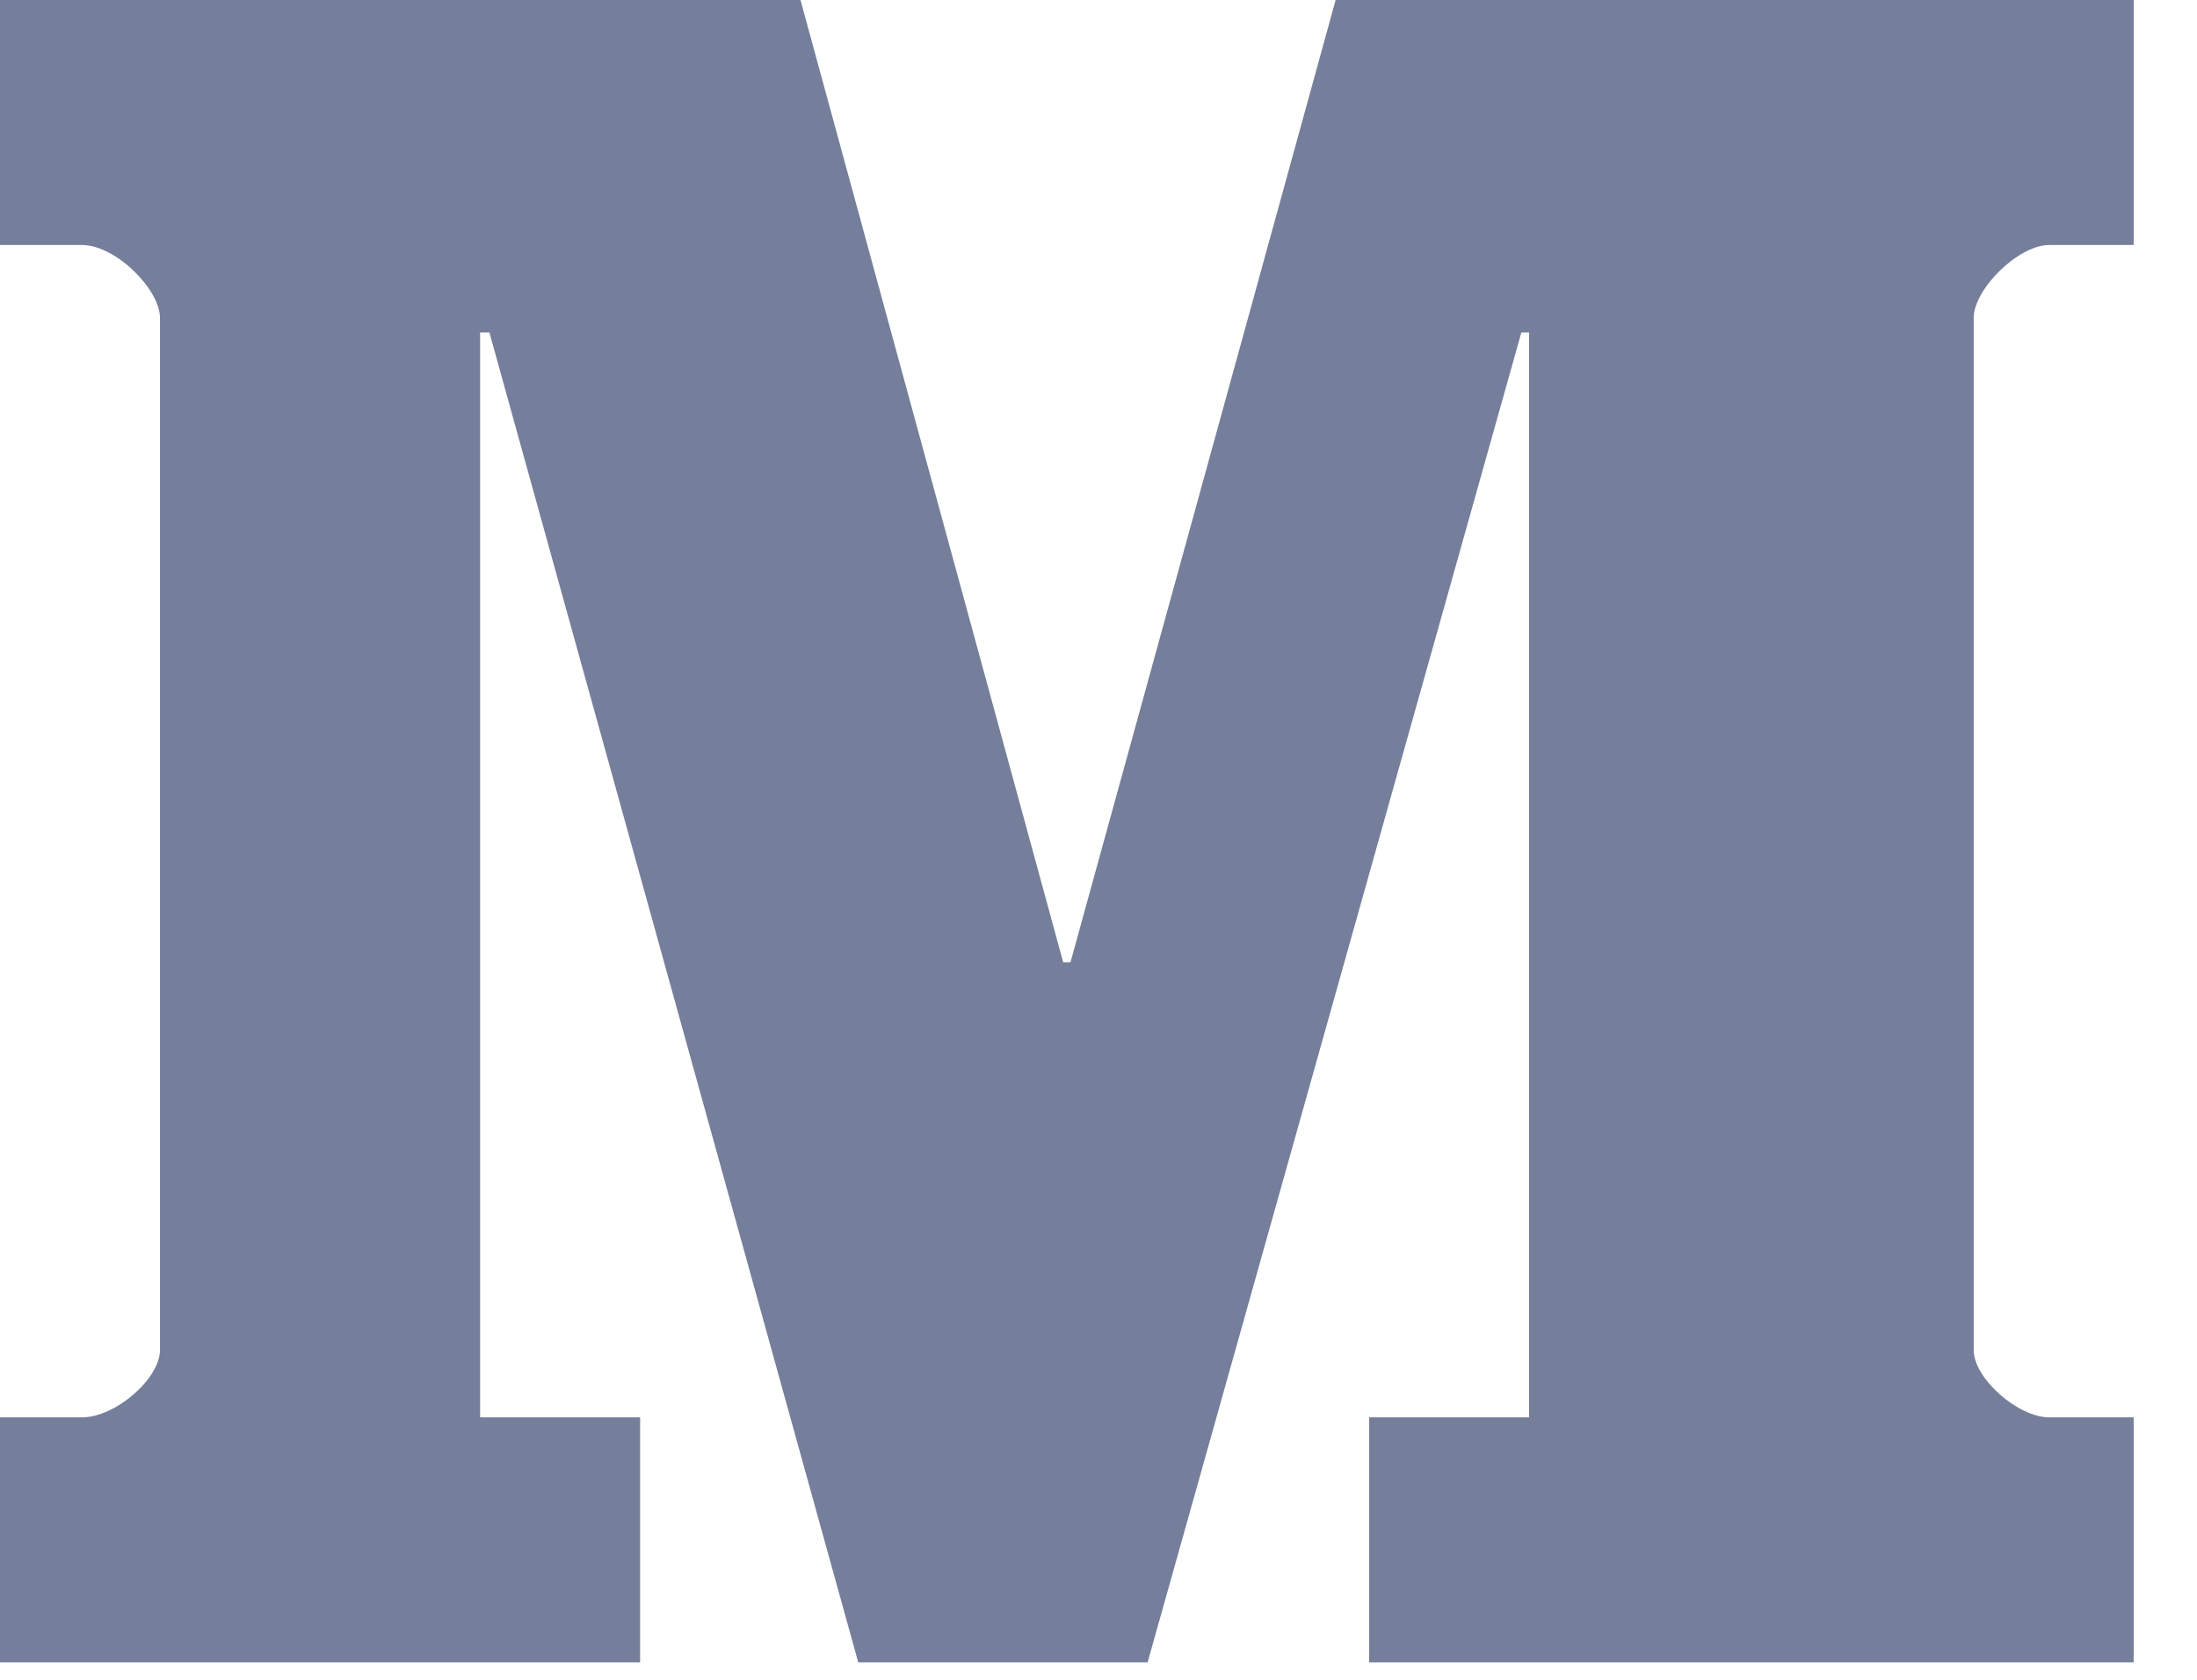
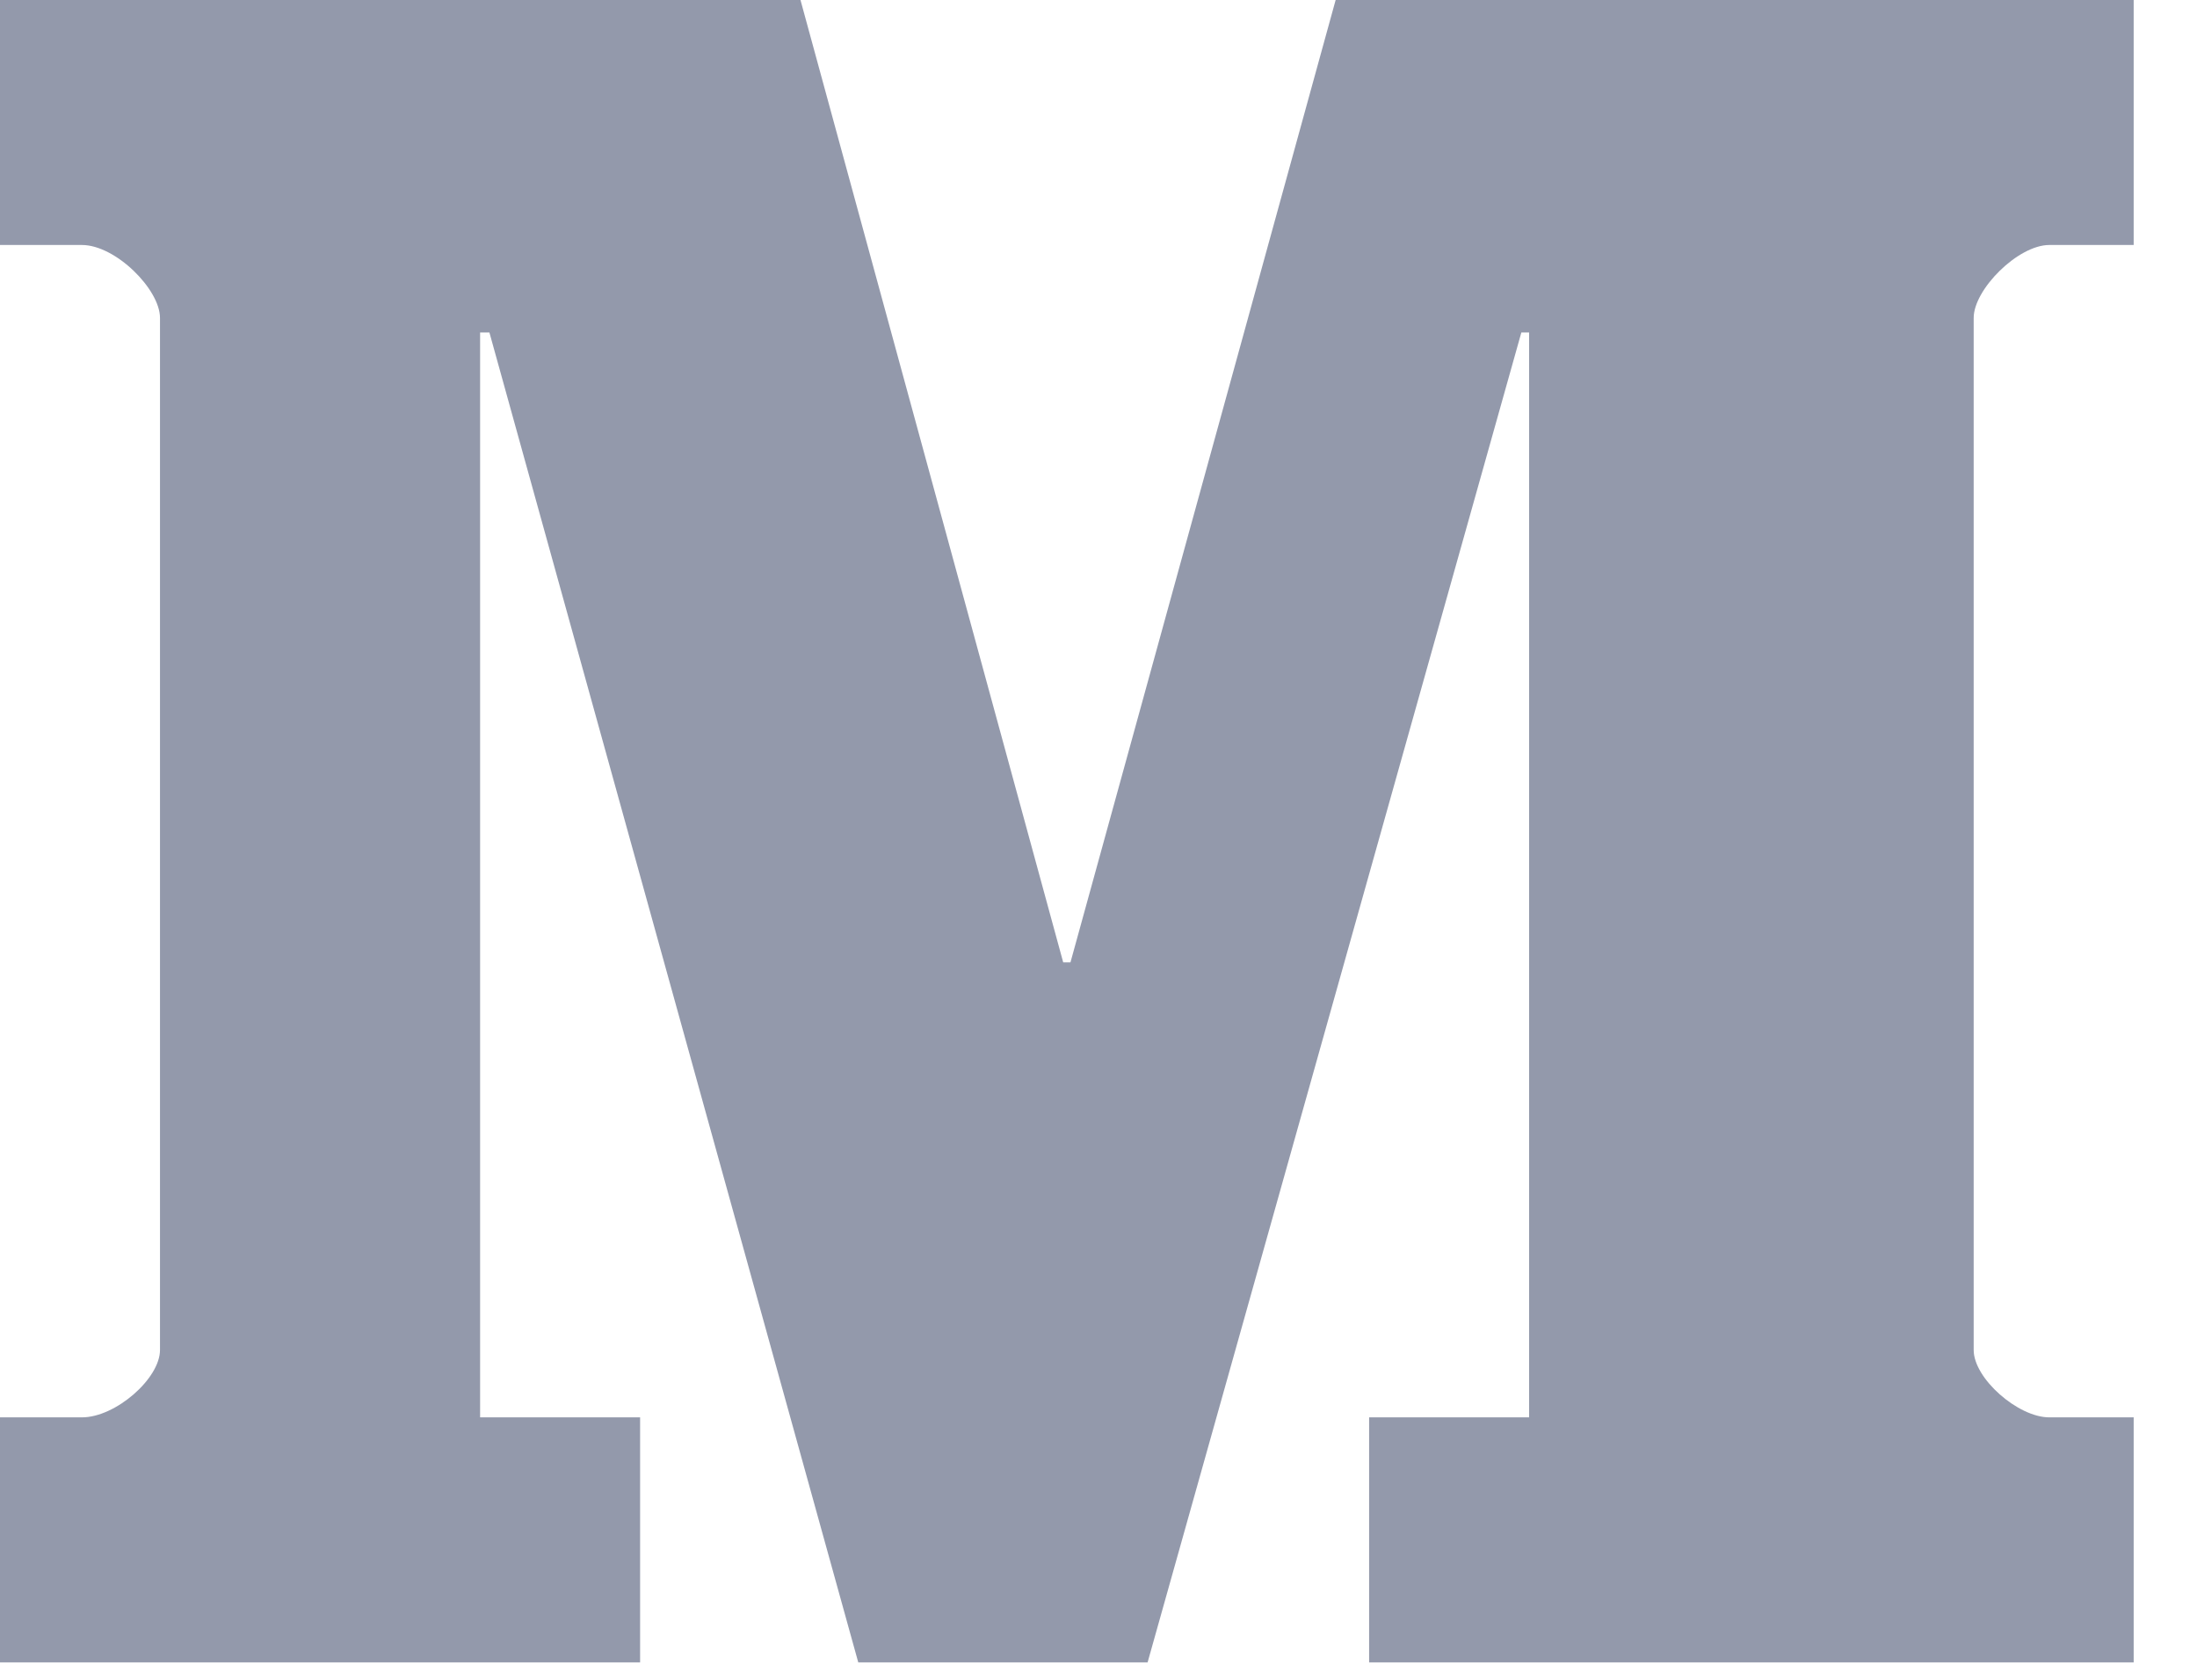
<svg xmlns="http://www.w3.org/2000/svg" width="17" height="13" viewBox="0 0 17 13" fill="none">
-   <path d="M16.51 1.896H15.857C15.615 1.896 15.272 2.24 15.272 2.46V10.448C15.272 10.668 15.615 10.969 15.857 10.969H16.51V12.865H10.594V10.969H11.832V2.573H11.772L8.88 12.865H6.641L3.787 2.573H3.715V10.969H4.953V12.865H0V10.969H0.634C0.895 10.969 1.238 10.668 1.238 10.448V2.46C1.238 2.24 0.895 1.896 0.634 1.896H0V2.80131e-06H6.194L8.227 7.448H8.283L10.335 2.80131e-06H16.51V1.896Z" fill="#757E9A" />
+   <path d="M16.51 1.896H15.857C15.615 1.896 15.272 2.24 15.272 2.46V10.448C15.272 10.668 15.615 10.969 15.857 10.969H16.51V12.865H10.594V10.969H11.832V2.573H11.772L8.88 12.865H6.641L3.787 2.573H3.715V10.969H4.953V12.865H0V10.969H0.634C0.895 10.969 1.238 10.668 1.238 10.448V2.46C1.238 2.24 0.895 1.896 0.634 1.896H0V2.80131e-06H6.194L8.227 7.448H8.283L10.335 2.80131e-06H16.51V1.896Z" fill="#9399ab" />
</svg>
